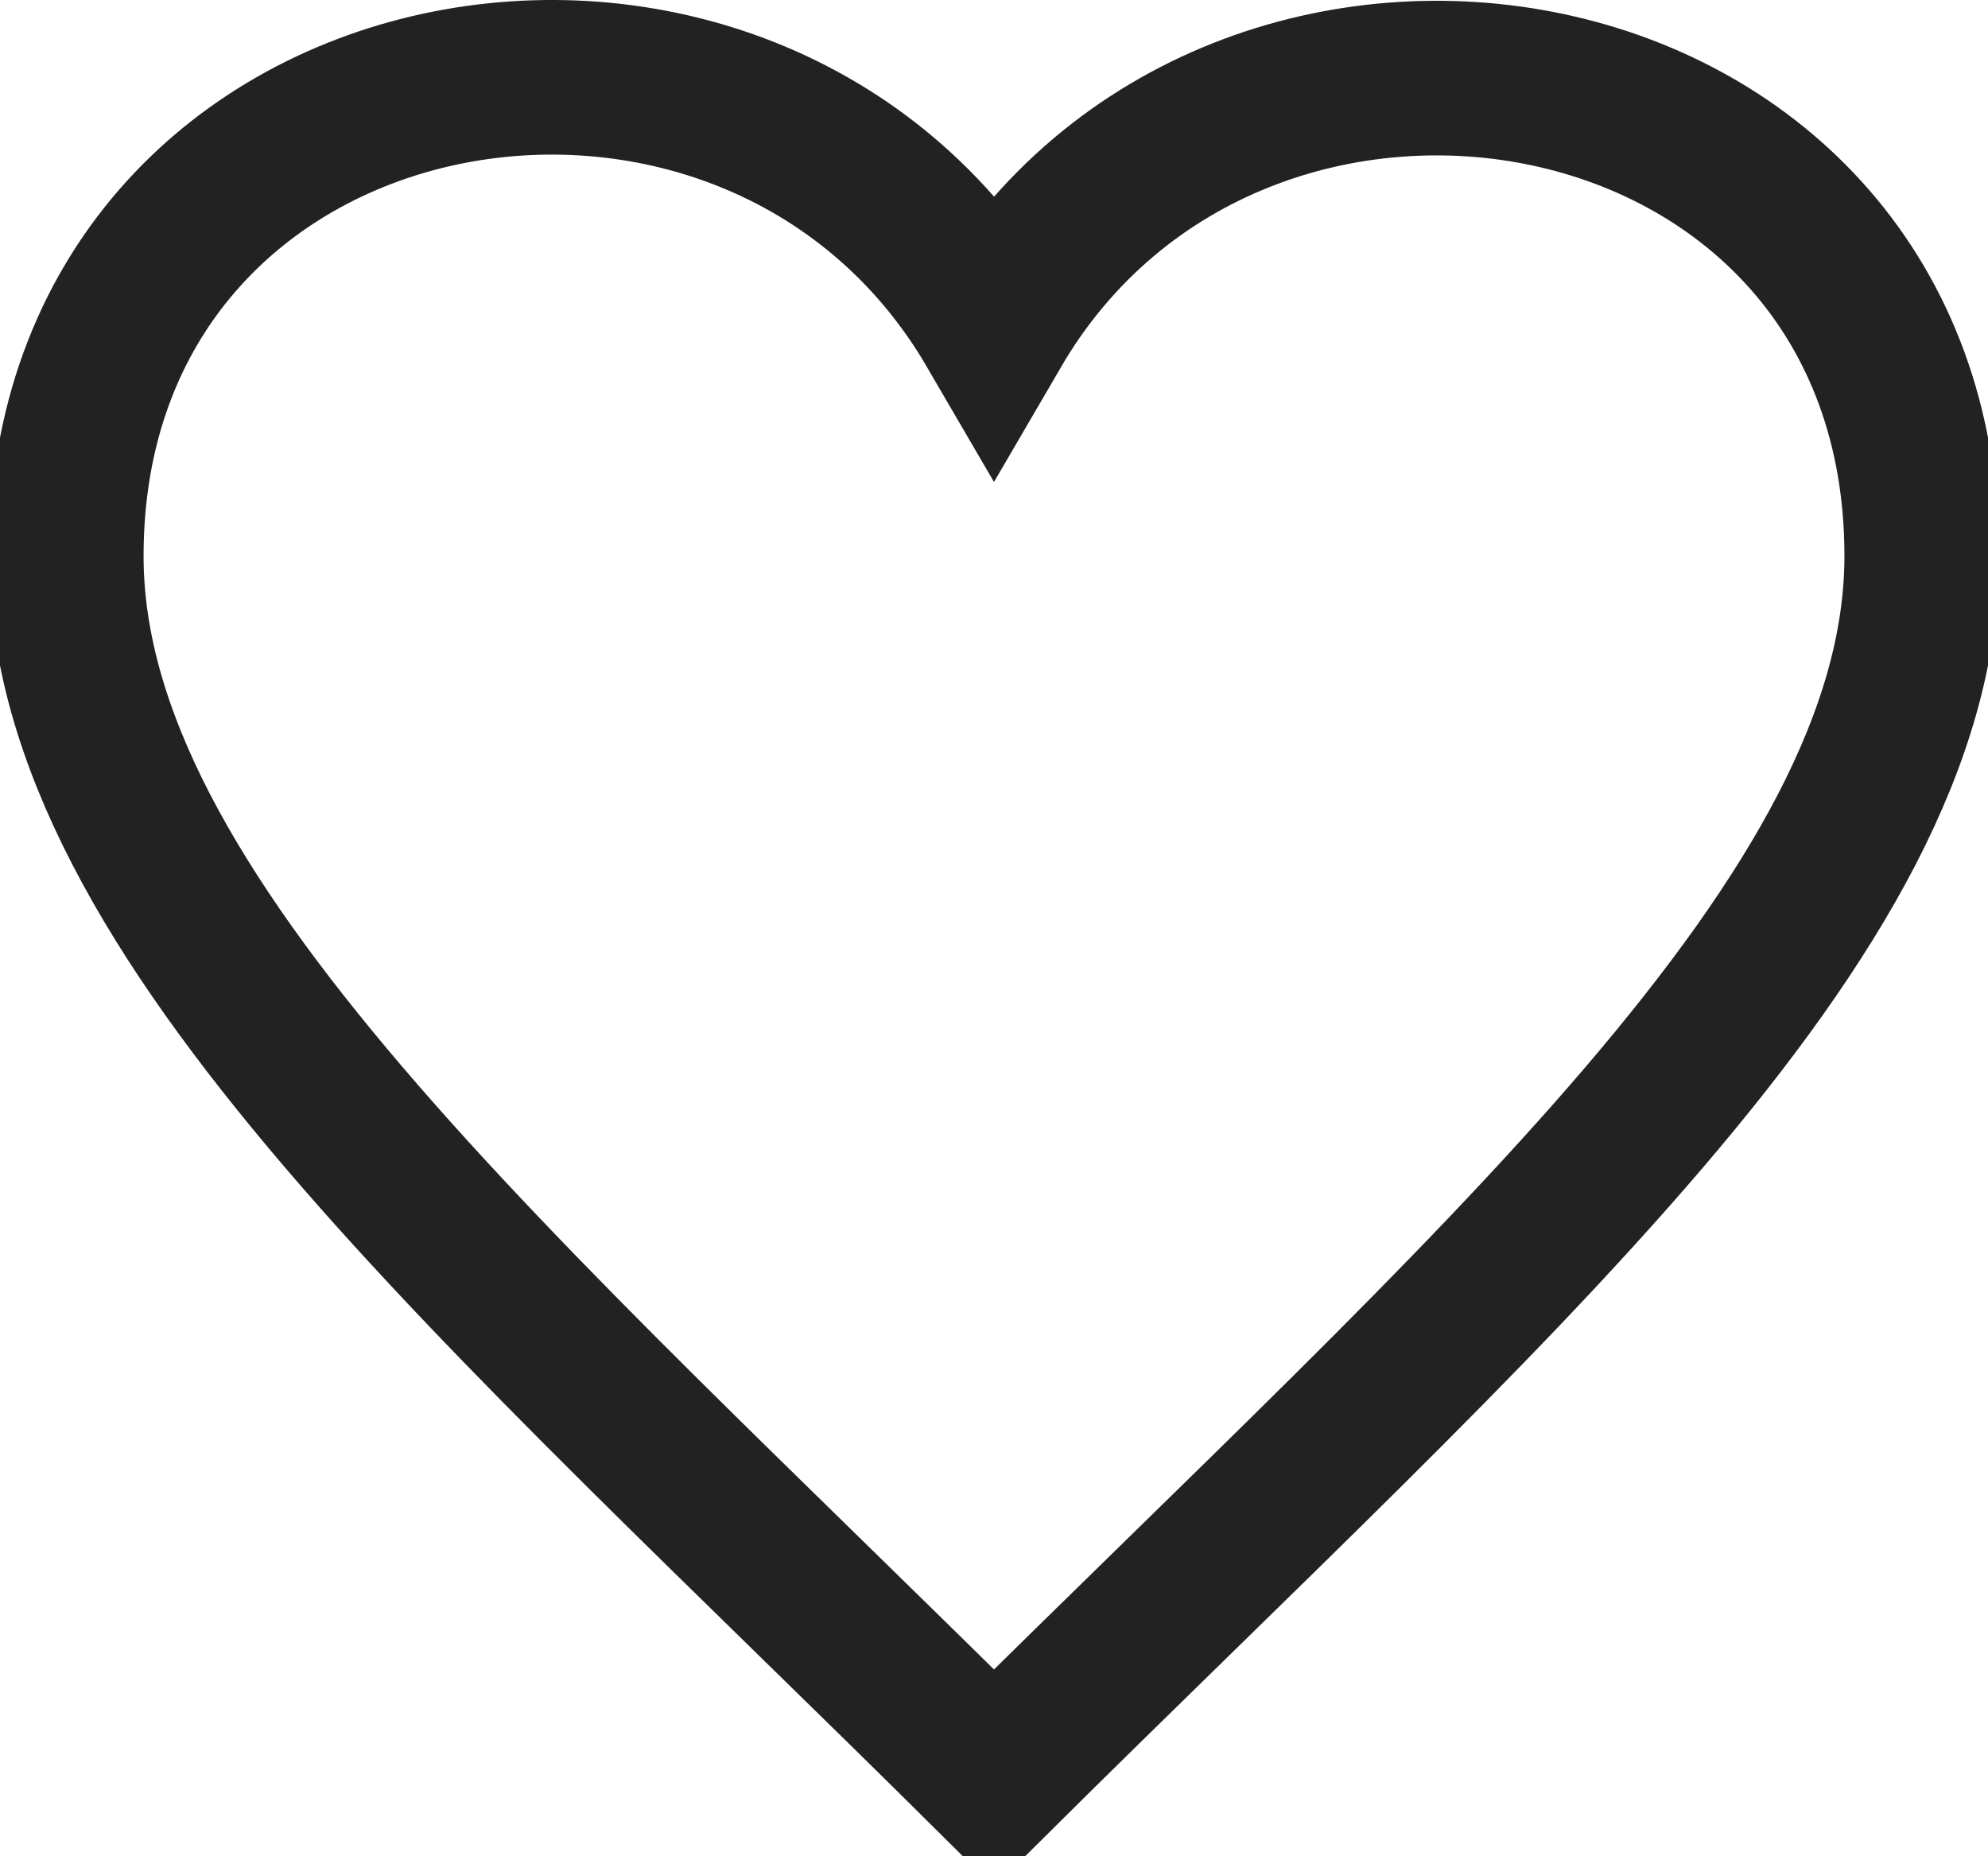
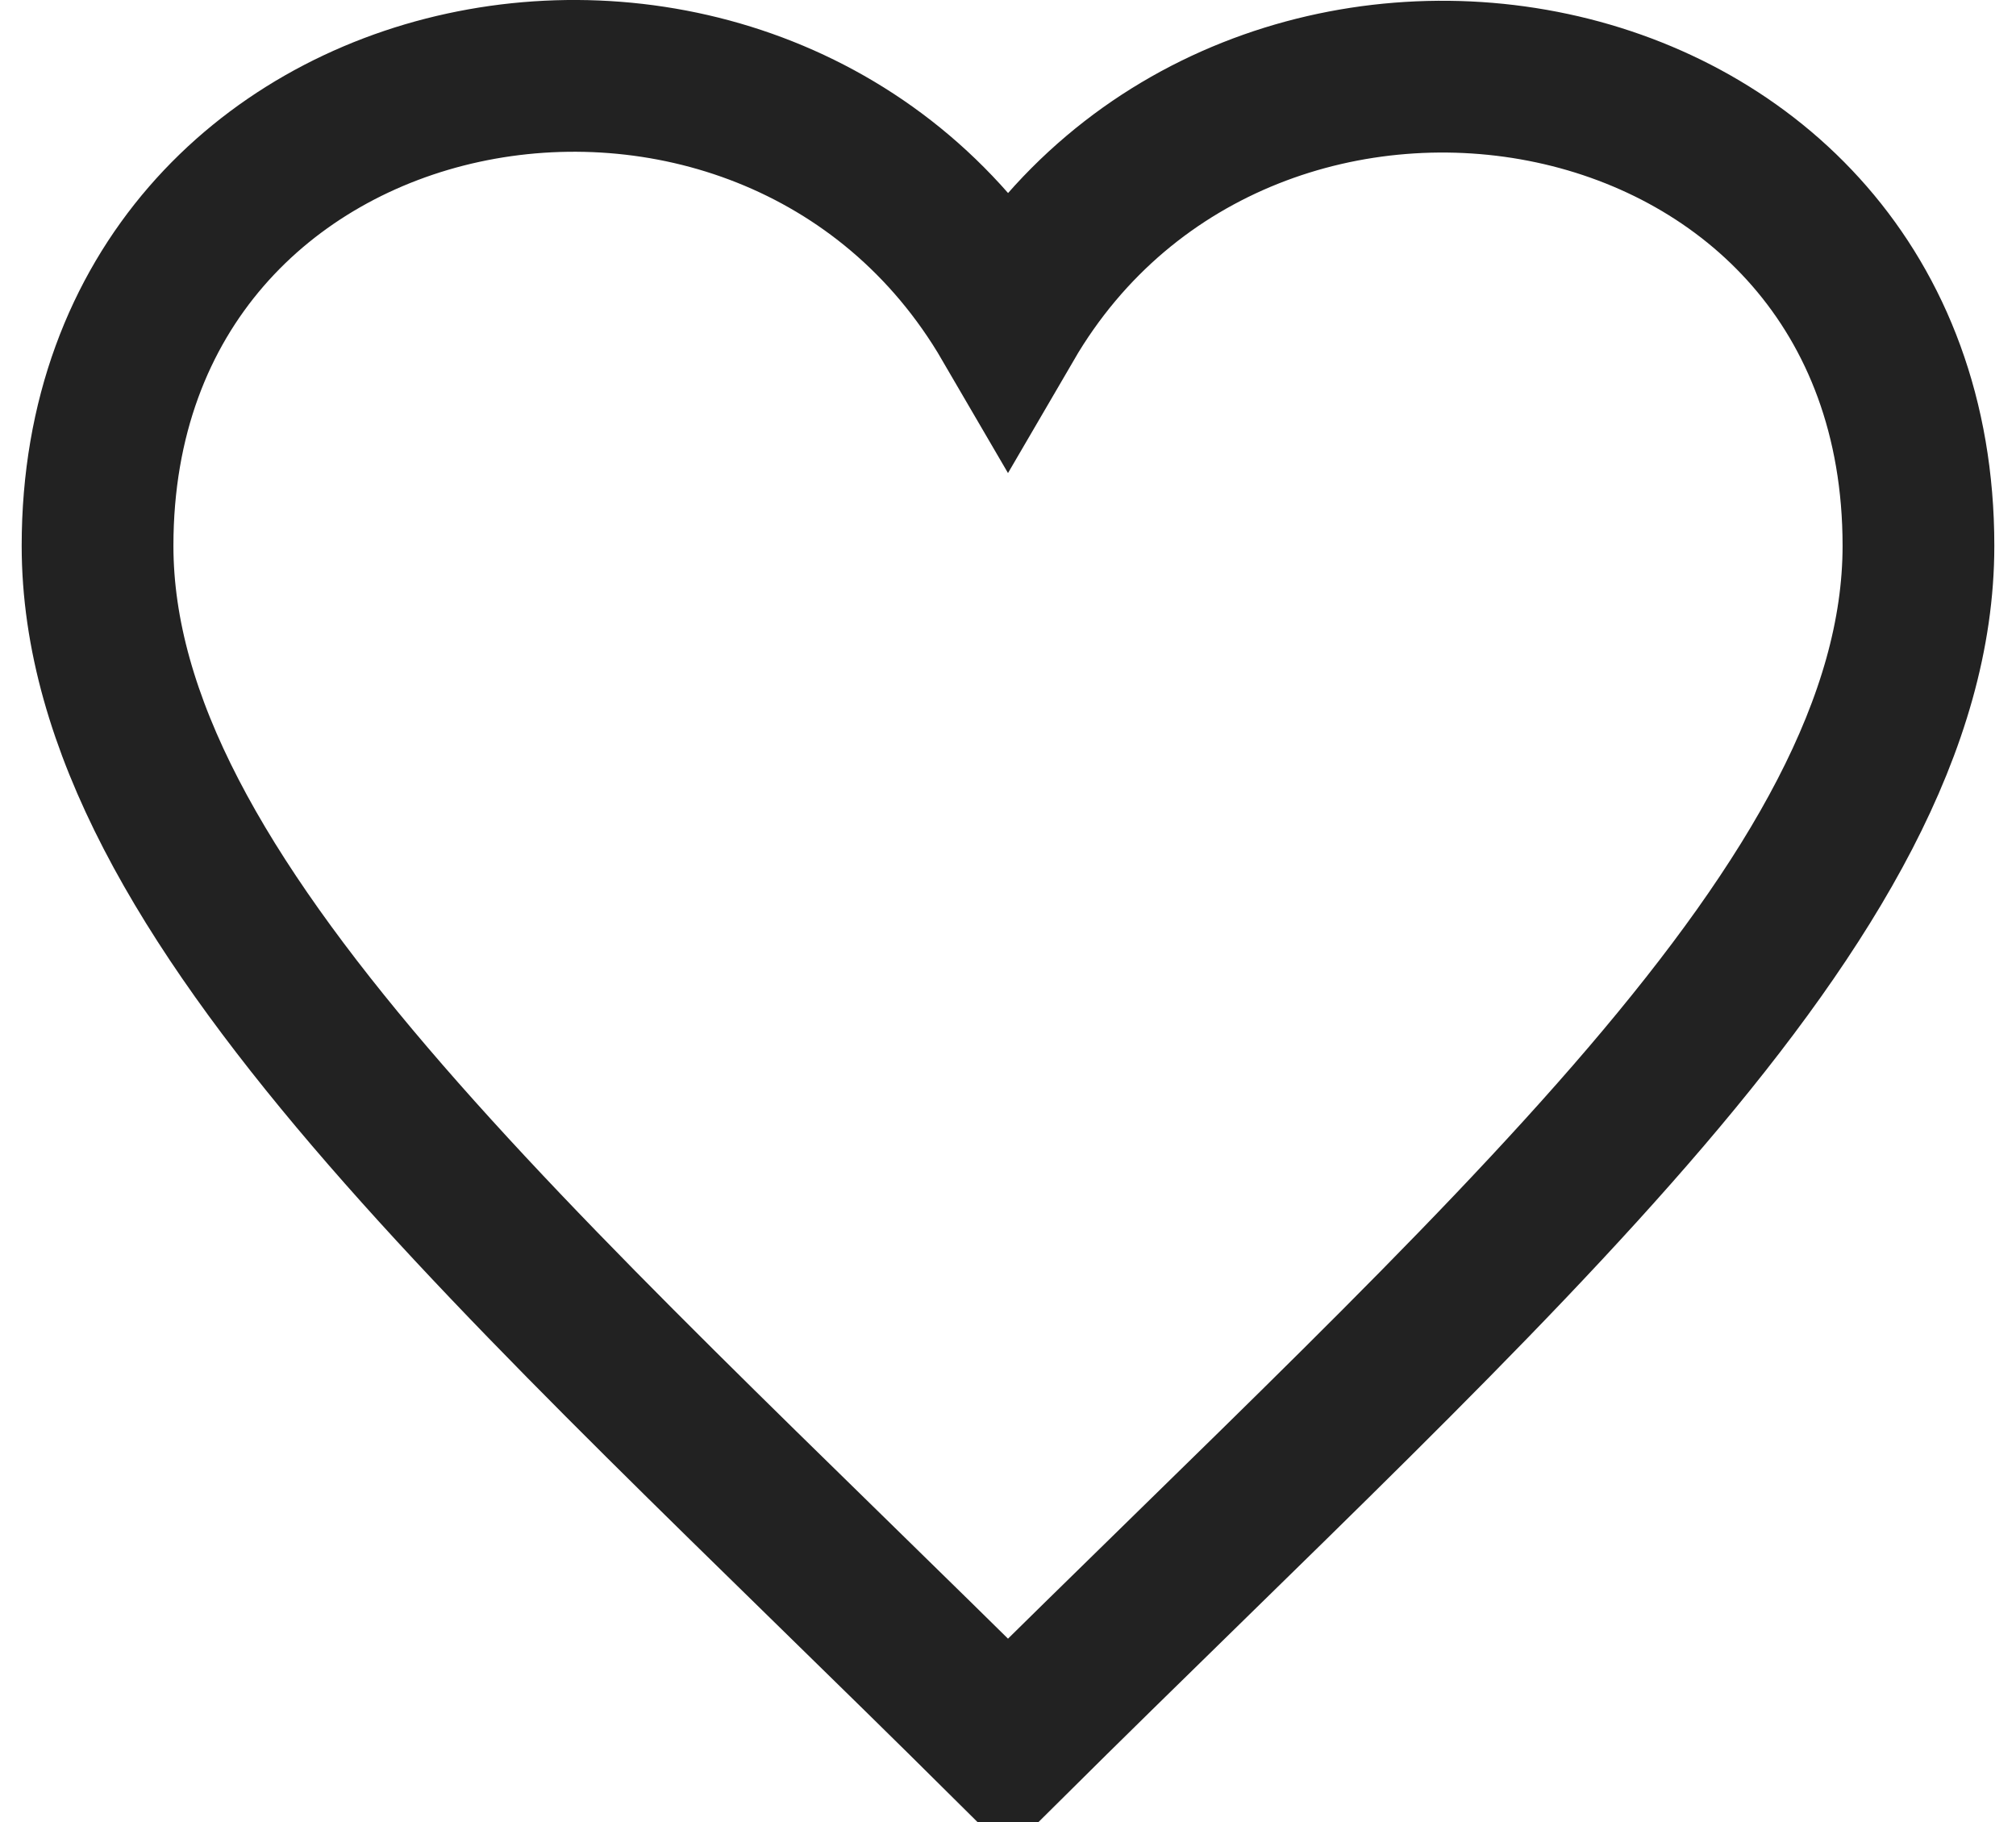
- <svg xmlns="http://www.w3.org/2000/svg" width="30" height="28" viewBox="0 0 24 24">
+ <svg xmlns="http://www.w3.org/2000/svg" width="31" height="28" viewBox="0 0 24 24">
  <path style="stroke:#222;stroke-width:2;" fill="none" d="M12 4.248c-3.148-5.402-12-3.825-12 2.944 0 4.661 5.571 9.427 12 15.808 6.43-6.381 12-11.147 12-15.808 0-6.792-8.875-8.306-12-2.944z" />
</svg>
